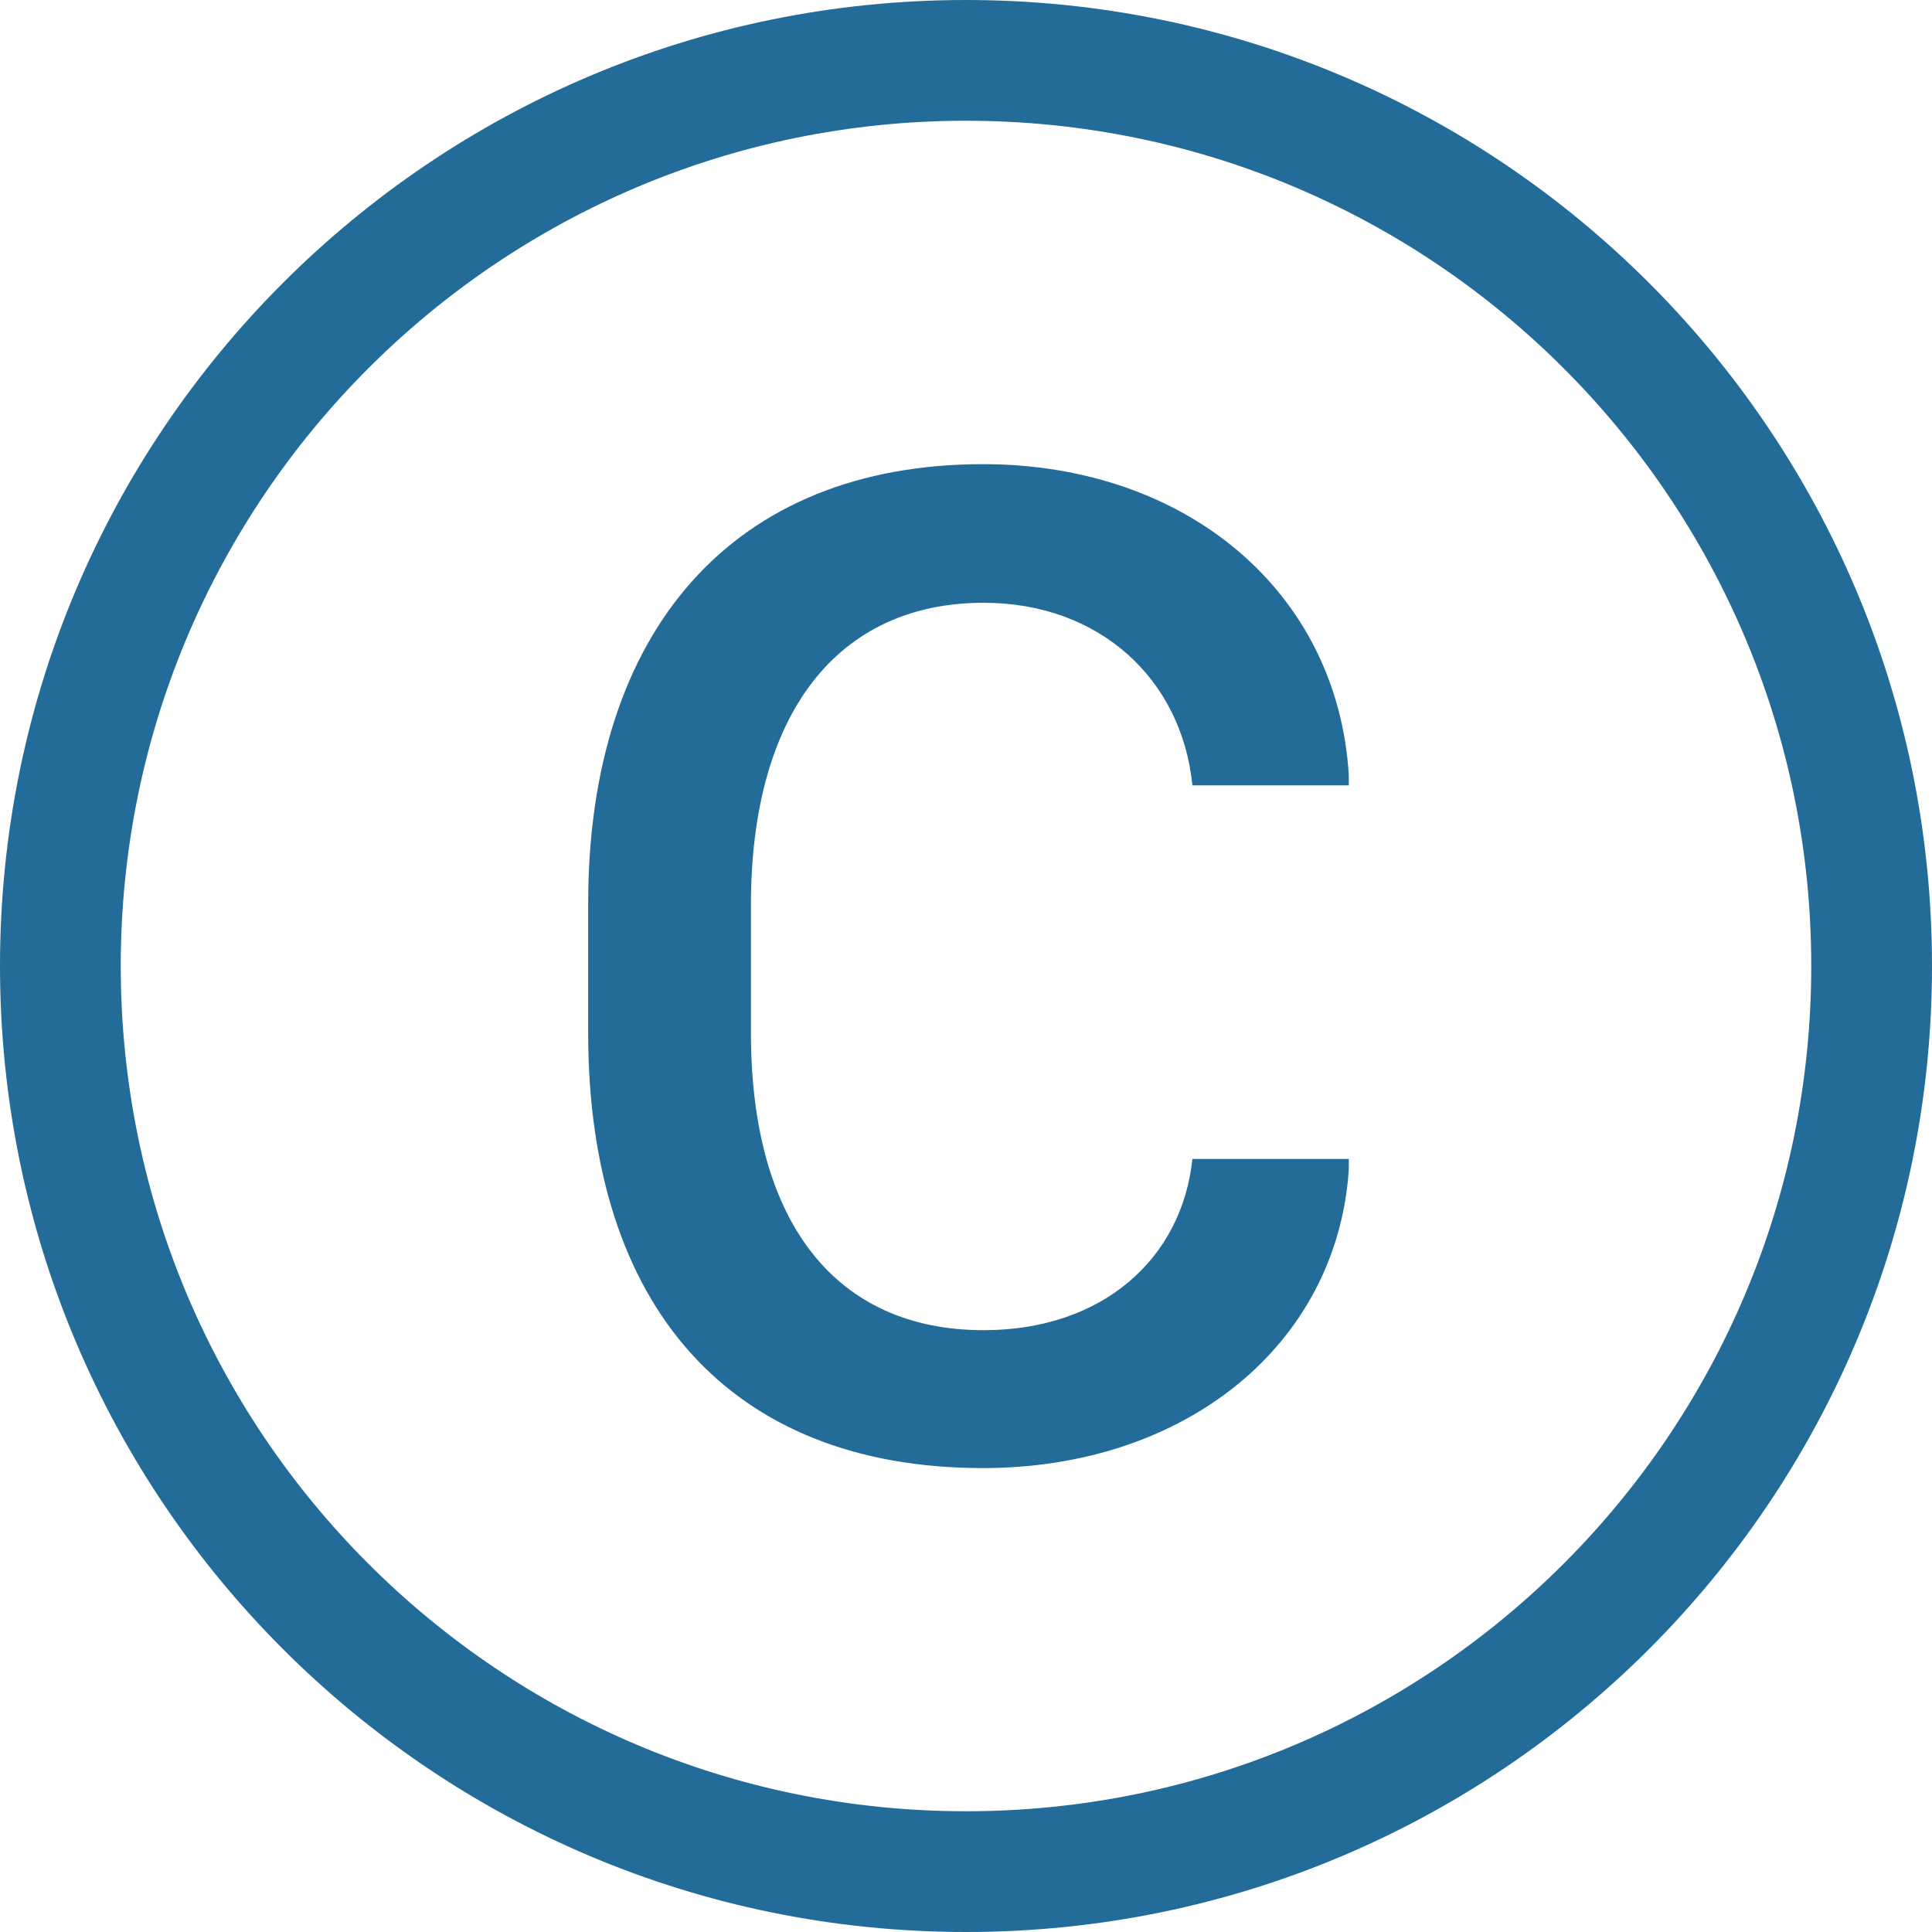
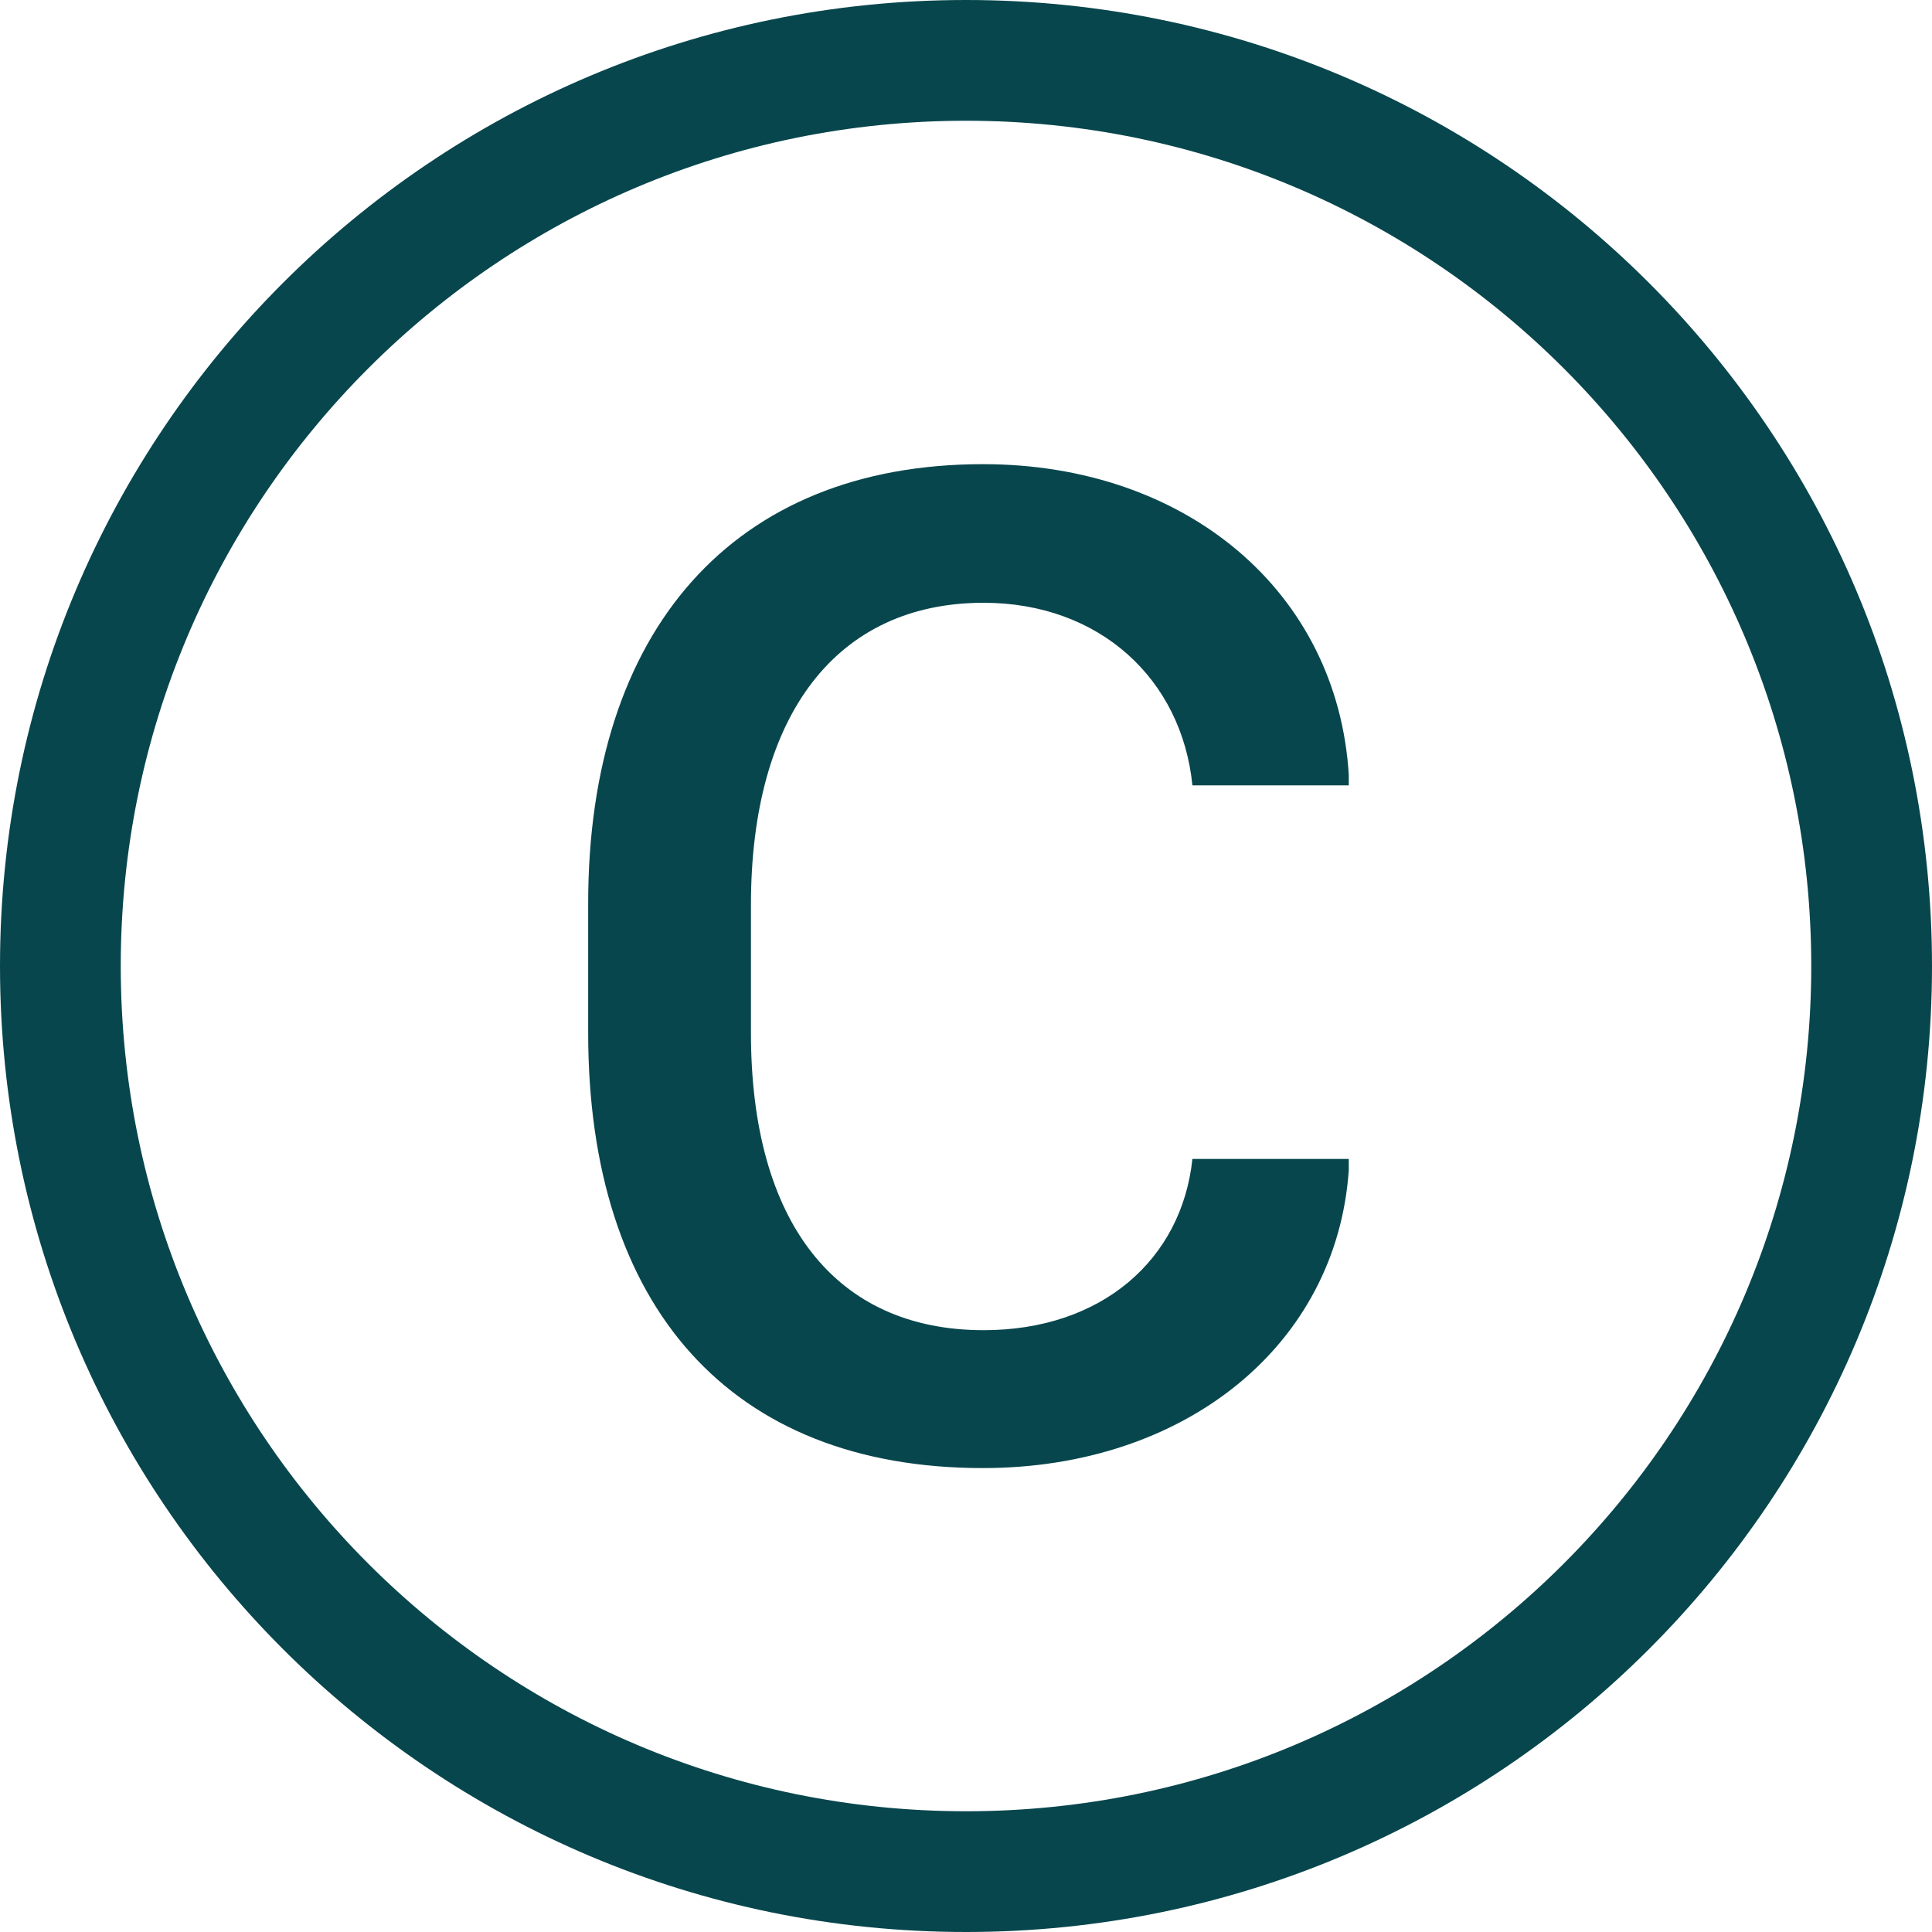
- <svg xmlns="http://www.w3.org/2000/svg" width="16" height="16" fill="#236c99" class="bi bi-c-circle" viewBox="0 0 16 16">
+ <svg xmlns="http://www.w3.org/2000/svg" width="16" height="16" fill="#08464d" class="bi bi-c-circle" viewBox="0 0 16 16">
  <path d="M1 8a7 7 0 1 0 14 0A7 7 0 0 0 1 8Zm15 0A8 8 0 1 1 0 8a8 8 0 0 1 16 0ZM8.146 4.992c-1.212 0-1.927.92-1.927 2.502v1.06c0 1.571.703 2.462 1.927 2.462.979 0 1.641-.586 1.729-1.418h1.295v.093c-.1 1.448-1.354 2.467-3.03 2.467-2.091 0-3.269-1.336-3.269-3.603V7.482c0-2.261 1.201-3.638 3.27-3.638 1.681 0 2.935 1.054 3.029 2.572v.088H9.875c-.088-.879-.768-1.512-1.729-1.512Z" />
</svg>
